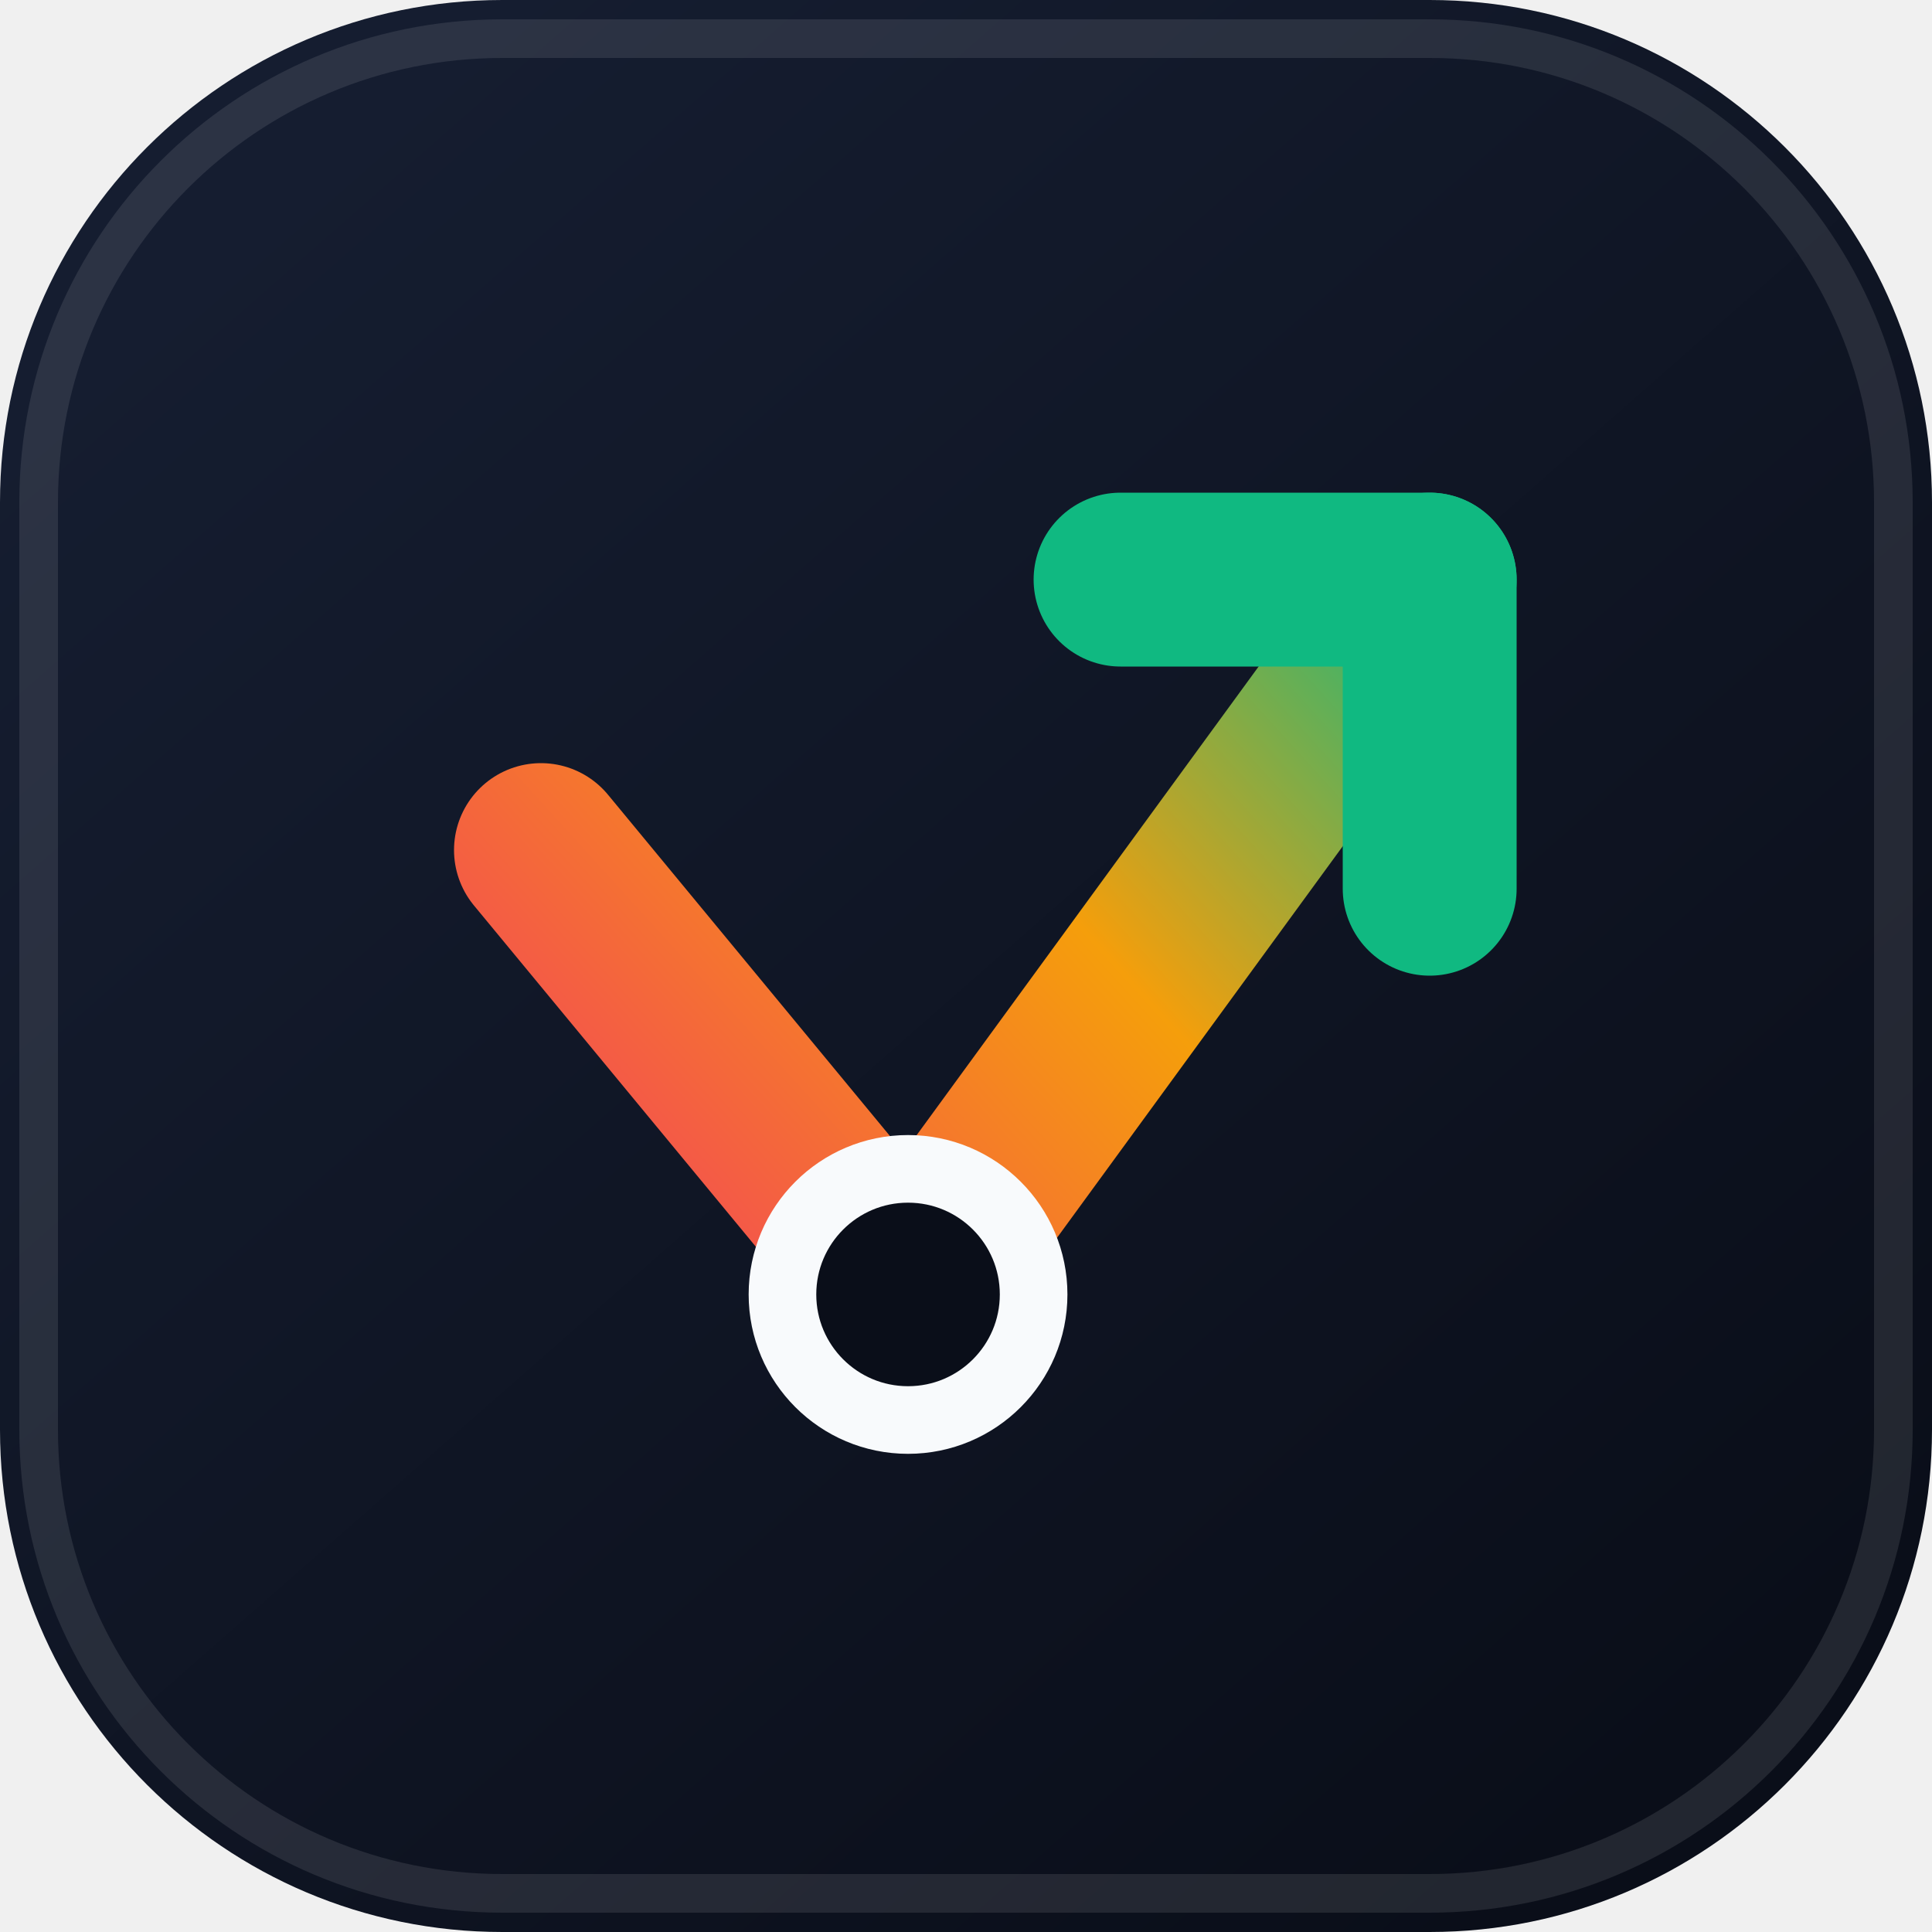
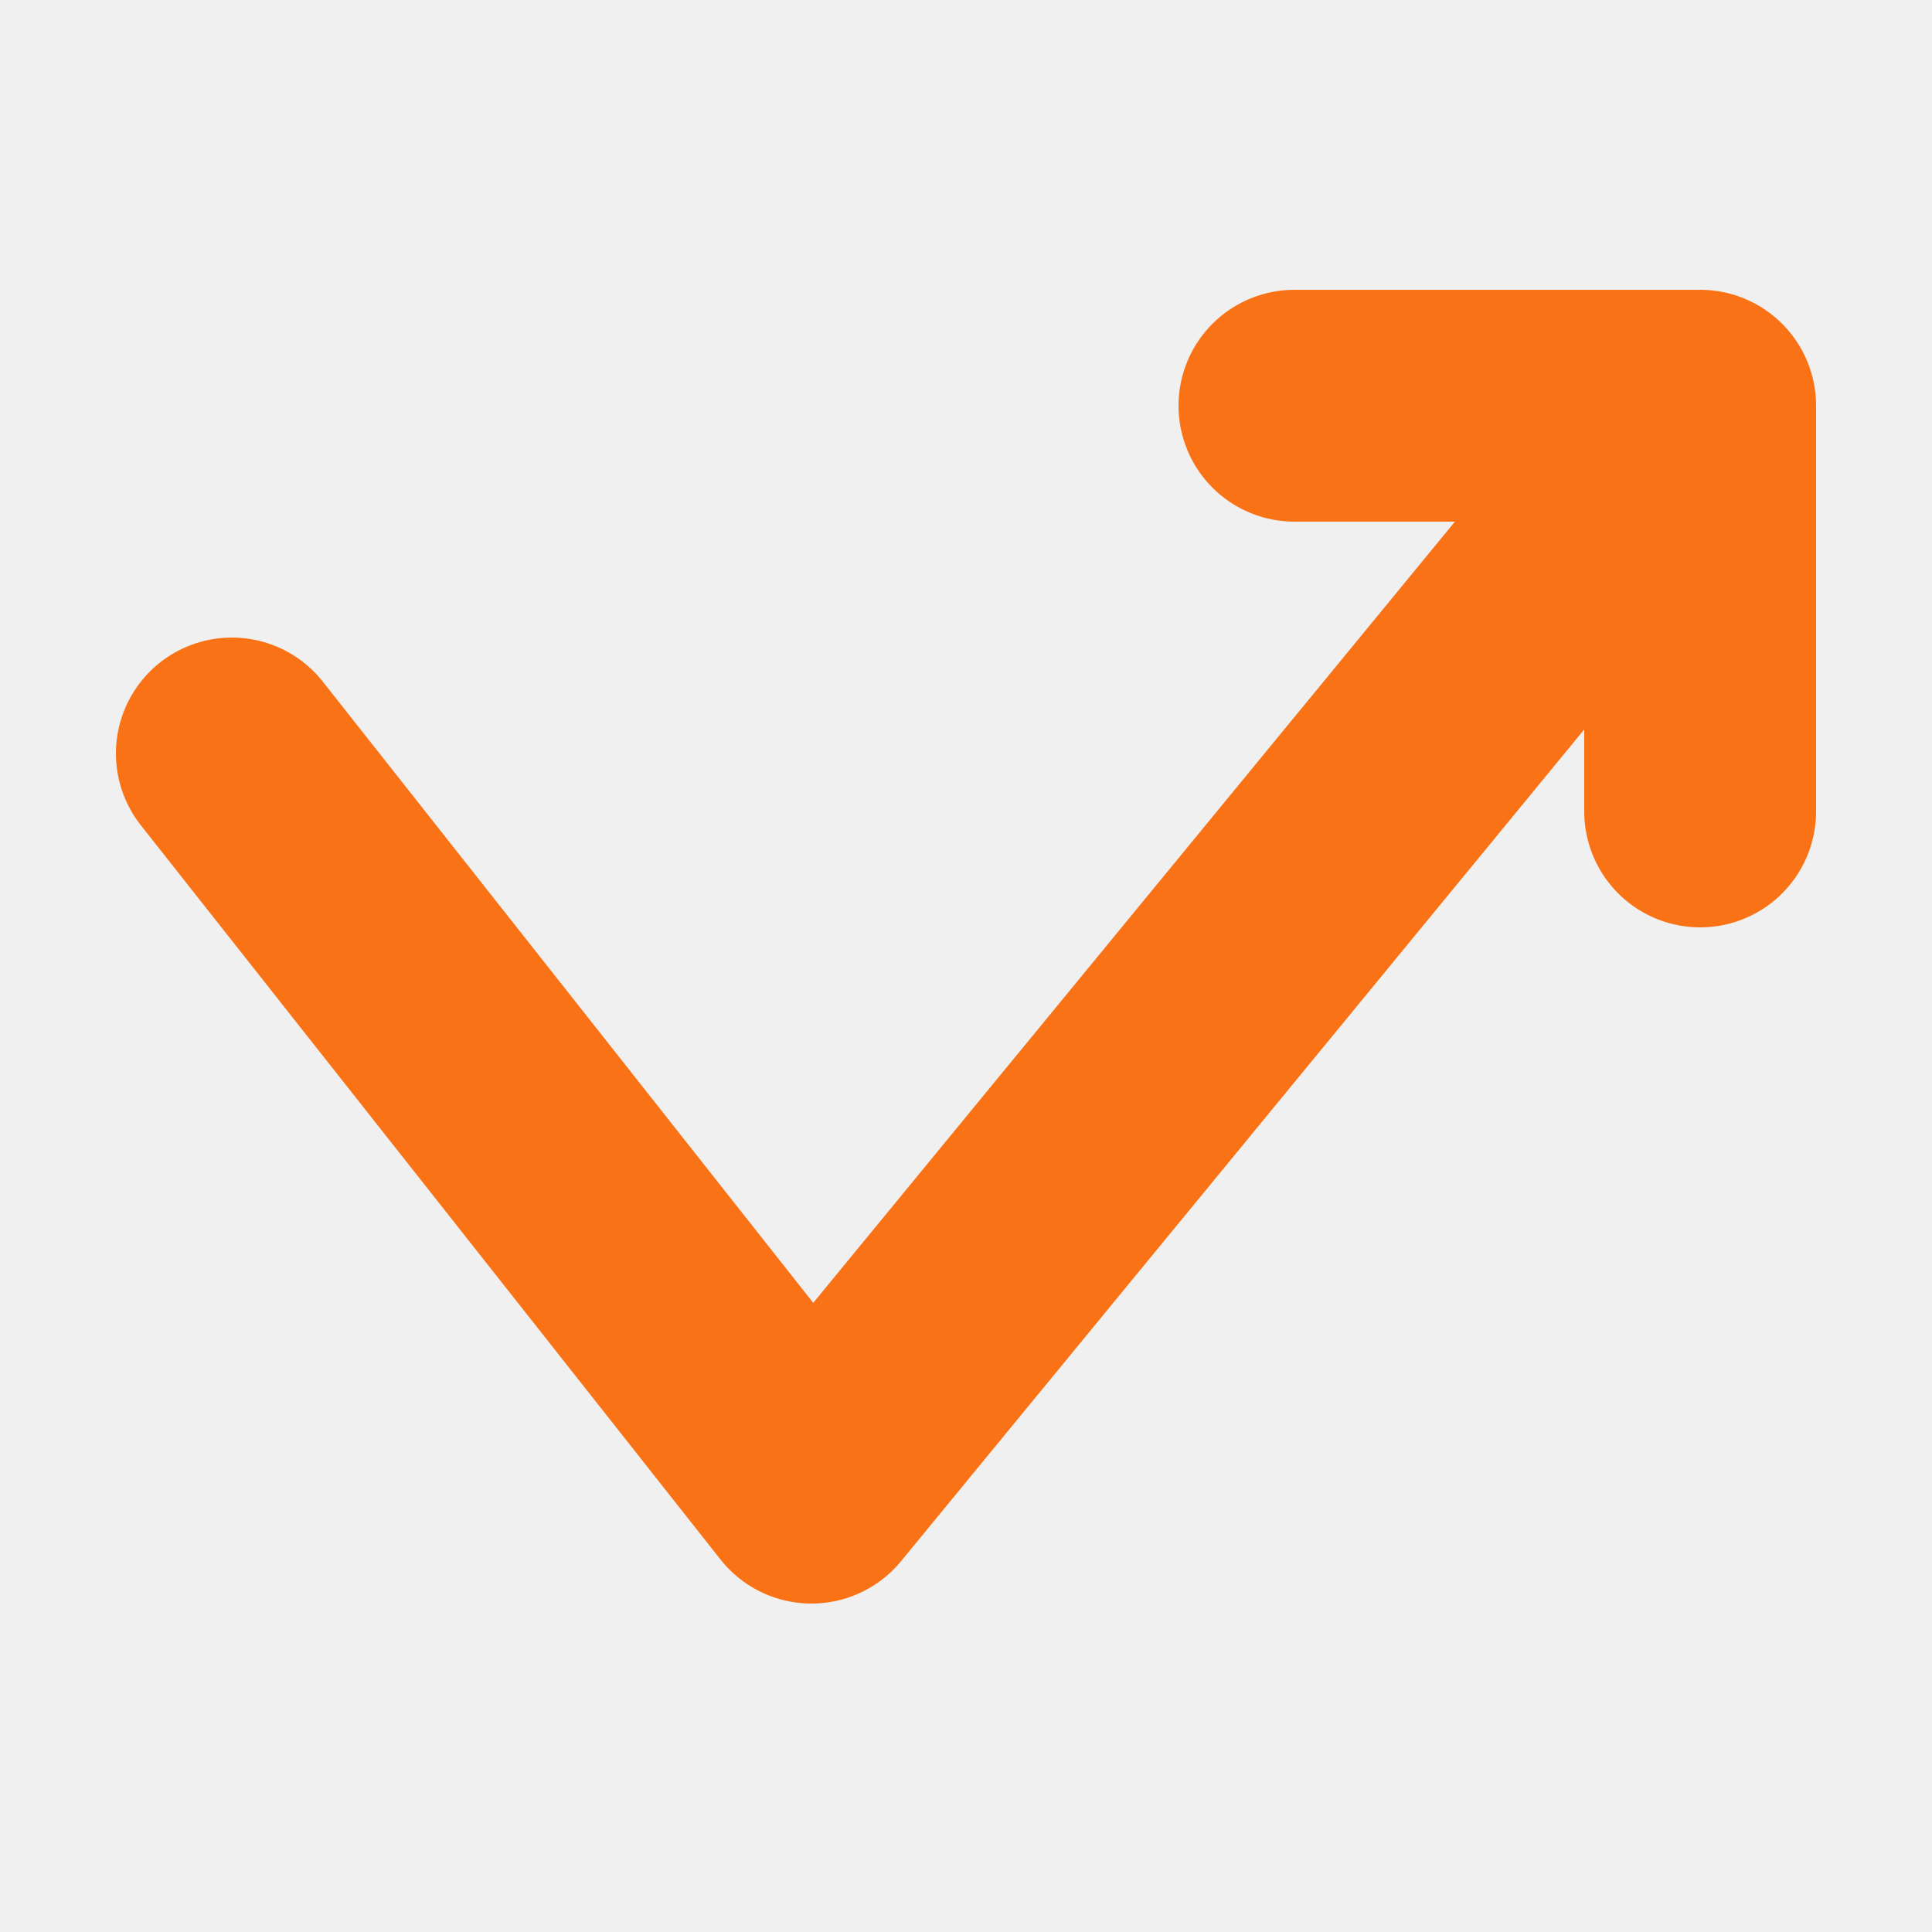
- <svg xmlns="http://www.w3.org/2000/svg" width="100" height="100" viewBox="0 0 100 100" fill="none">
-   <defs>
-     <linearGradient id="ef-surface" x1="14" y1="10" x2="86" y2="92" gradientUnits="userSpaceOnUse">
-       <stop stop-color="#151D30" />
-       <stop offset="1" stop-color="#0A0E19" />
-     </linearGradient>
-     <linearGradient id="ef-signal" x1="30" y1="68" x2="74" y2="28" gradientUnits="userSpaceOnUse">
-       <stop stop-color="#F43F5E" />
-       <stop offset="0.55" stop-color="#F59E0B" />
-       <stop offset="1" stop-color="#10B981" />
-     </linearGradient>
-   </defs>
-   <rect width="100" height="100" rx="26" fill="url(#ef-surface)" />
-   <path d="M28 44 L47 67 L74 30" stroke="url(#ef-signal)" stroke-width="9" stroke-linecap="round" stroke-linejoin="round" />
-   <path d="M58 30 H74 V46" stroke="#10B981" stroke-width="9" stroke-linecap="round" stroke-linejoin="round" />
-   <circle cx="47" cy="67" r="6.5" fill="#0A0E19" stroke="#F8FAFC" stroke-width="3.5" />
-   <rect x="2" y="2" width="96" height="96" rx="24" stroke="#FFFFFF" stroke-opacity="0.10" stroke-width="2" />
+ <svg xmlns="http://www.w3.org/2000/svg" viewBox="0 0 100 100" fill="none">
+   <path d="M12 39 42 77 88 21M67 21h21v21" stroke="#F97316" stroke-width="12" stroke-linecap="round" stroke-linejoin="round" />
</svg>
